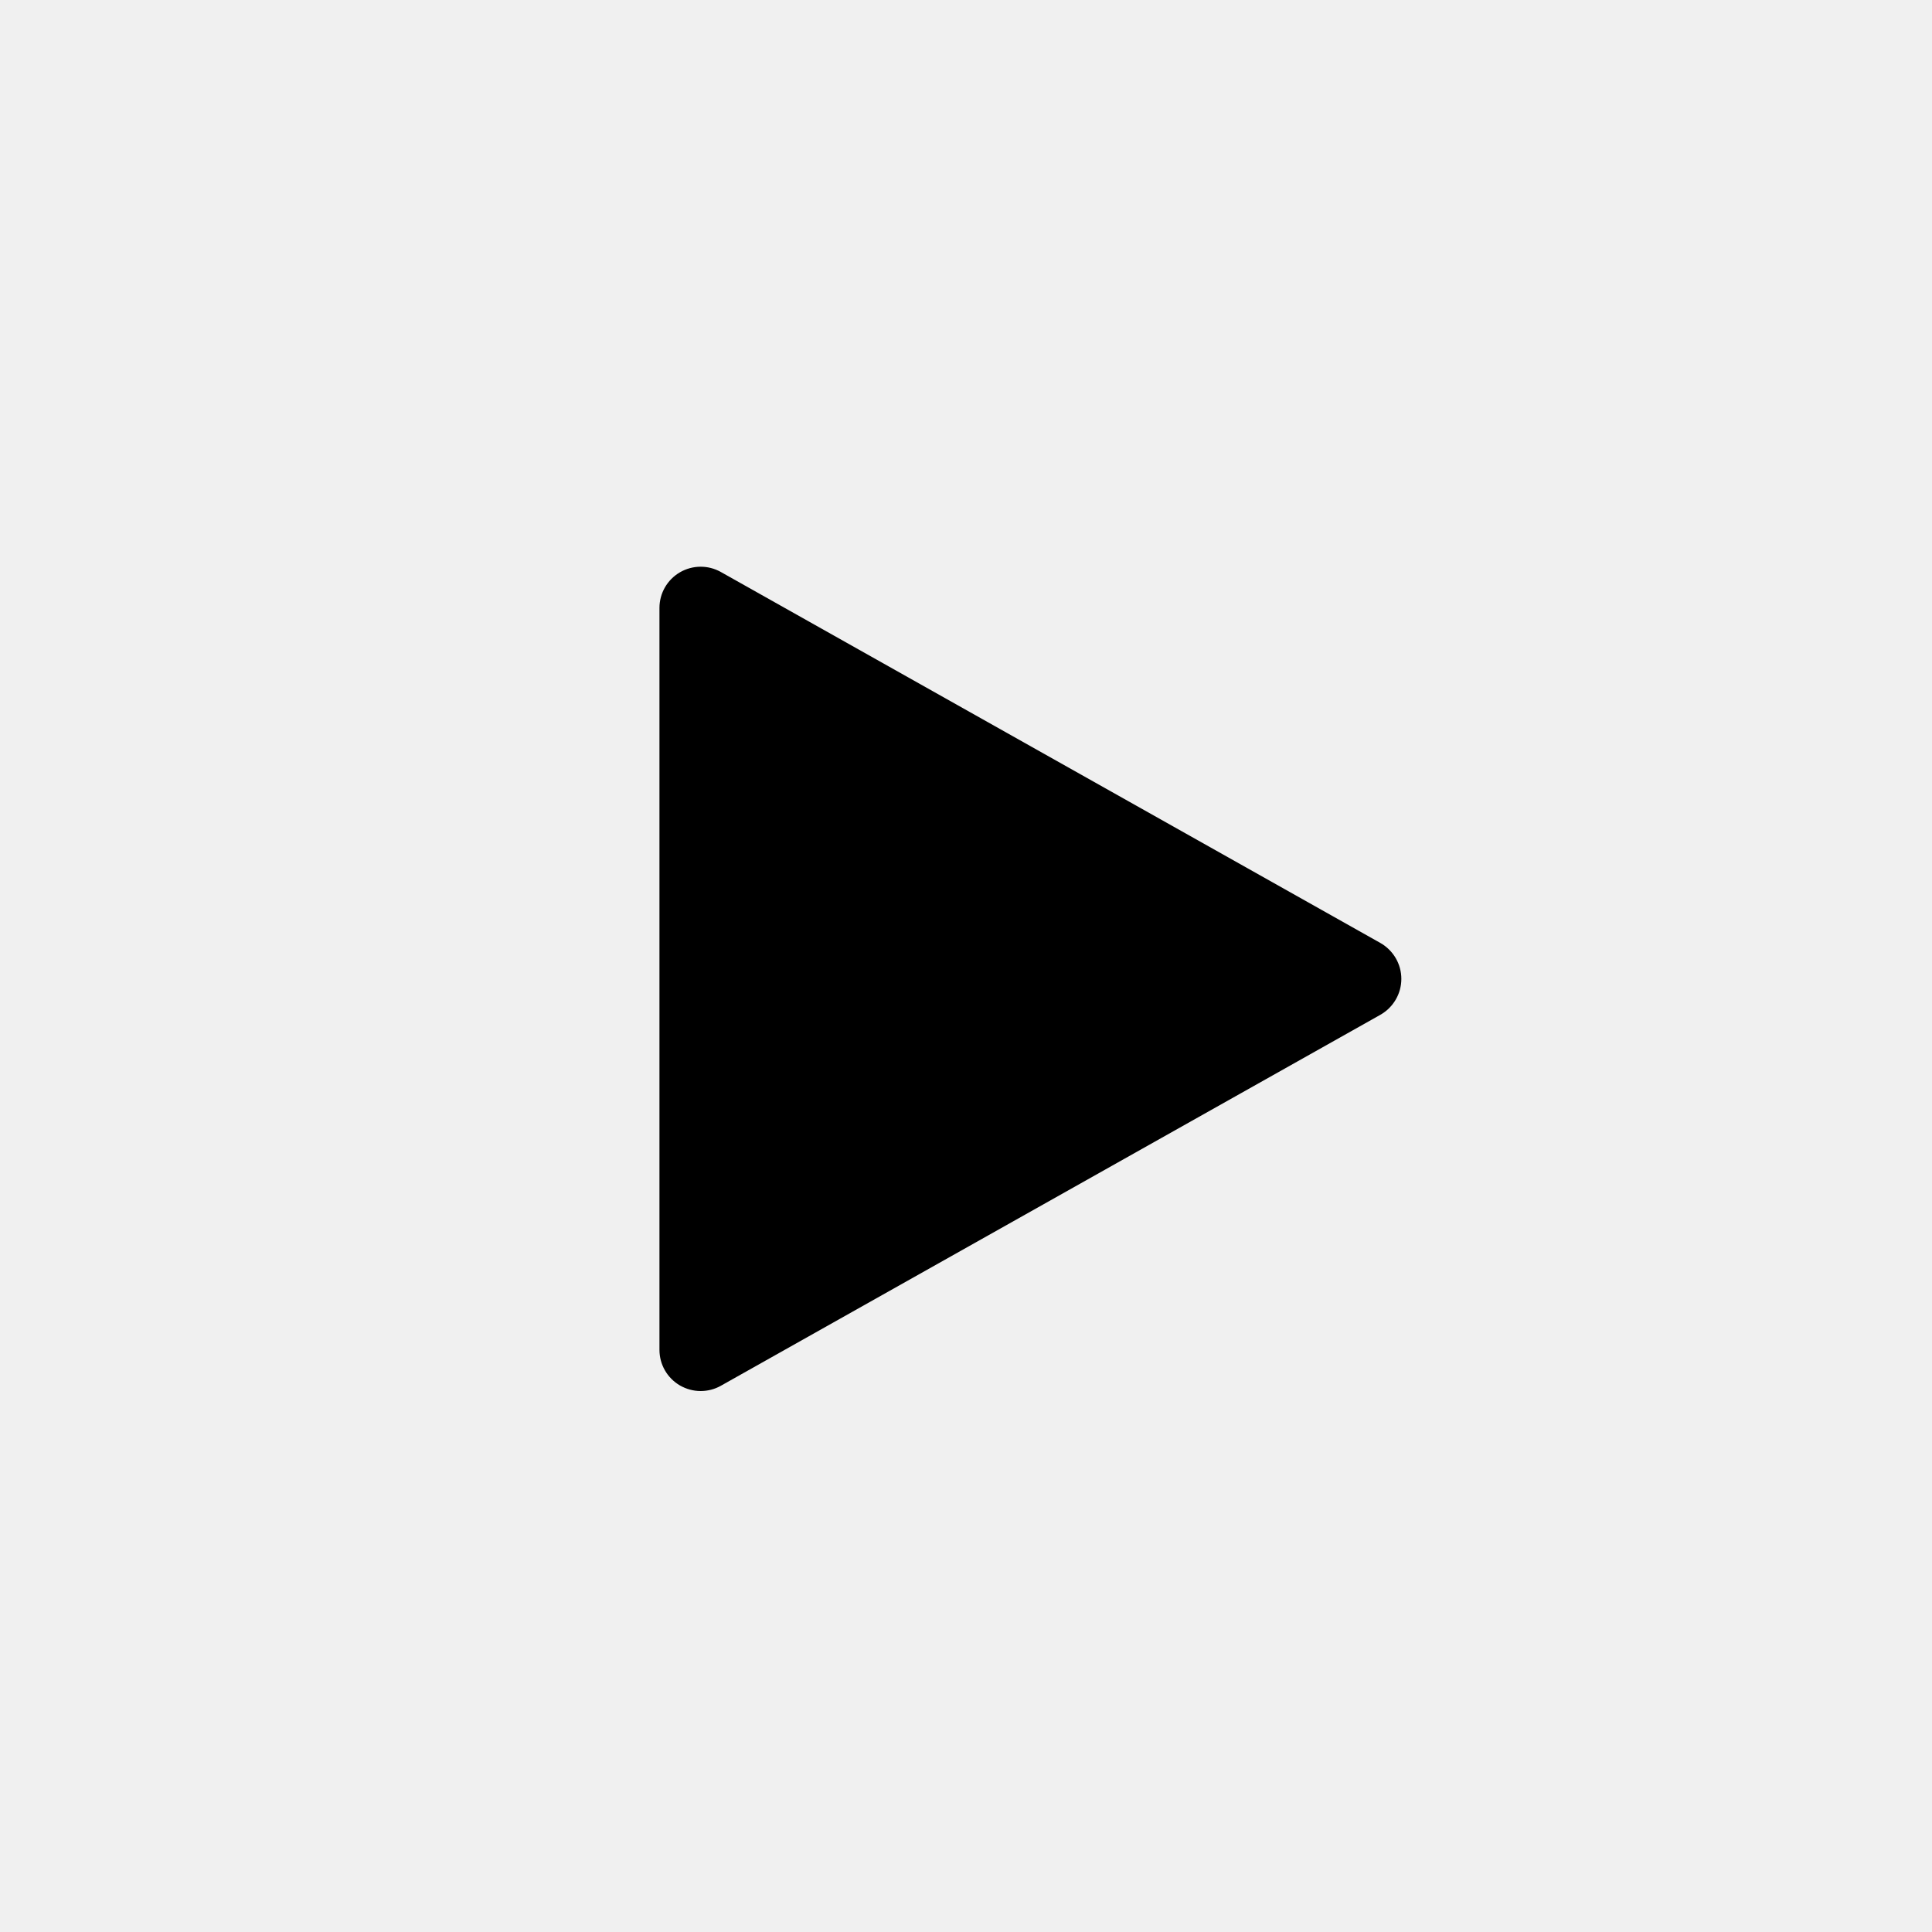
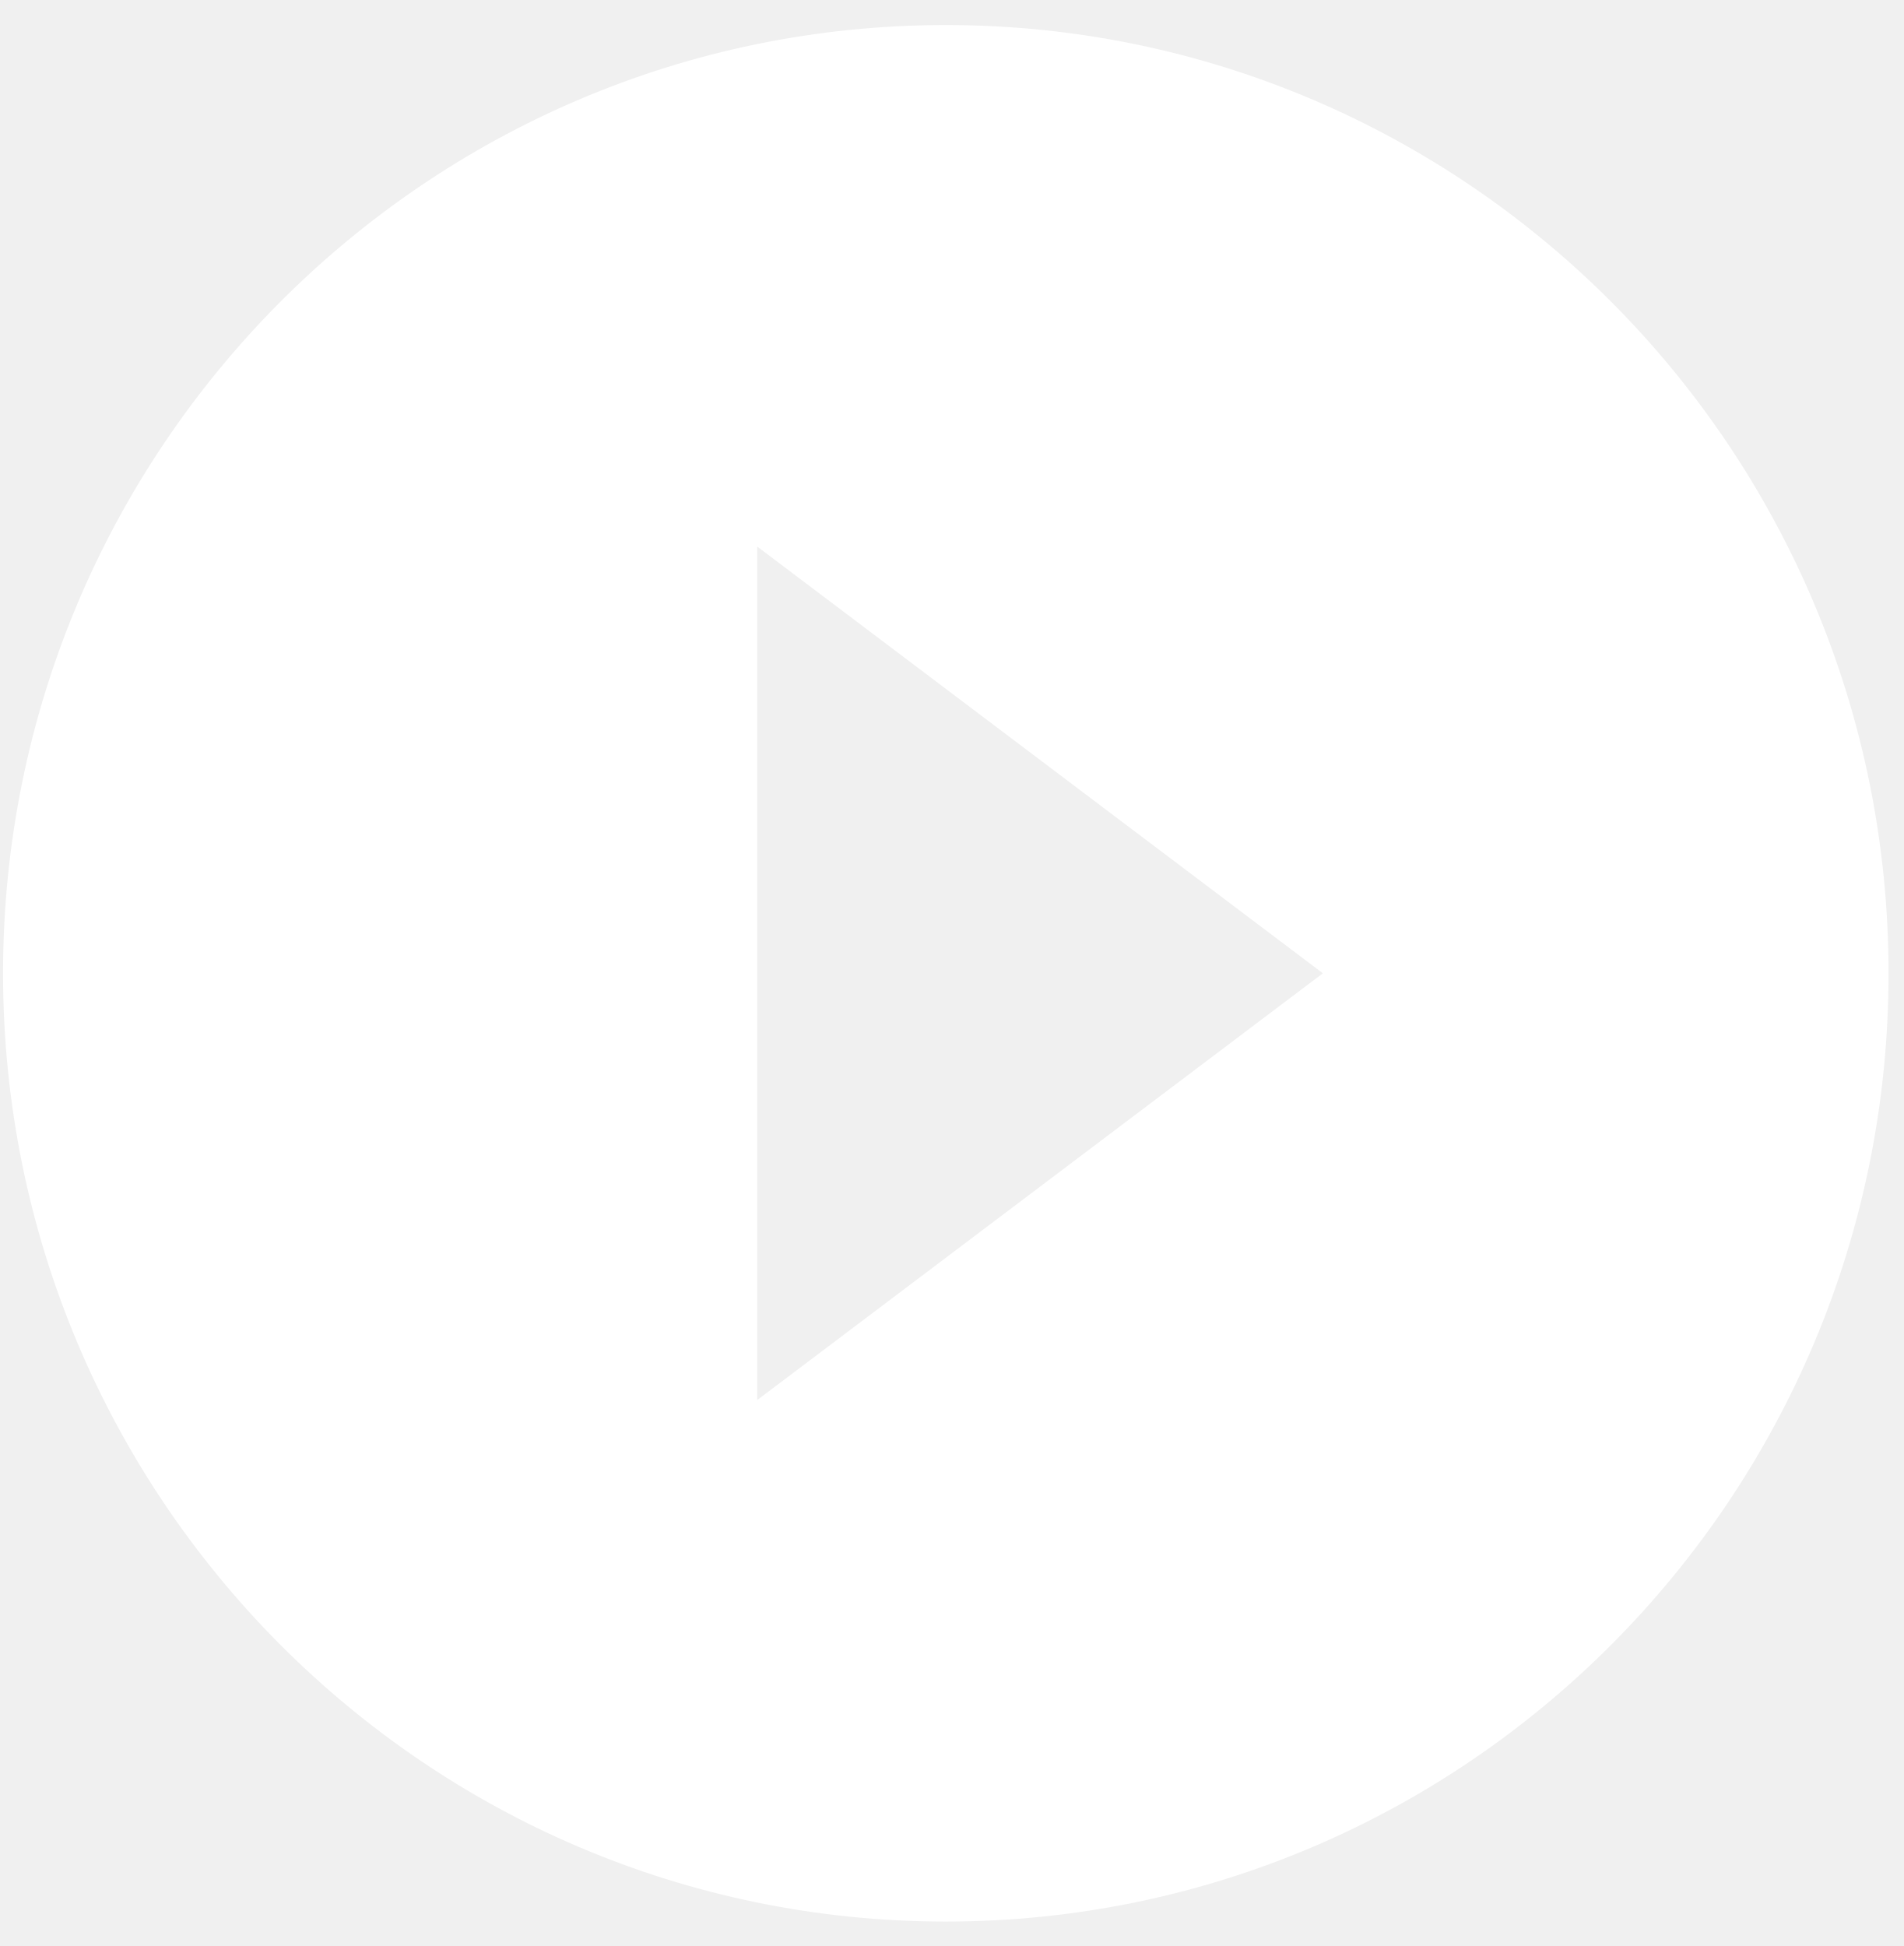
- <svg xmlns="http://www.w3.org/2000/svg" version="1.1" id="Capa_1" x="0px" y="0px" viewBox="-240 -220 750.001 750.001" style="enable-background:new 0 0 320.001 320.001;" xml:space="preserve">
-   <path d="M295.84,146.049l-256-144c-4.96-2.784-11.008-2.72-15.904,0.128C19.008,5.057,16,10.305,16,16.001v288  c0,5.696,3.008,10.944,7.936,13.824c2.496,1.44,5.28,2.176,8.064,2.176c2.688,0,5.408-0.672,7.84-2.048l256-144  c5.024-2.848,8.16-8.16,8.16-13.952S300.864,148.897,295.84,146.049z" />
-   <g>
- </g>
-   <g>
- </g>
-   <g>
- </g>
-   <g>
- </g>
-   <g>
- </g>
-   <g>
- </g>
-   <g>
- </g>
-   <g>
- </g>
-   <g>
- </g>
-   <g>
- </g>
-   <g>
- </g>
-   <g>
- </g>
-   <g>
- </g>
-   <g>
- </g>
-   <g>
- </g>
+ <svg xmlns="http://www.w3.org/2000/svg" width="45" height="46" viewBox="0 0 45 46" fill="none">
+   <path d="M22.356 0.592C10.056 0.592 0.072 10.634 0.072 23.007C0.072 35.38 10.056 45.422 22.356 45.422C34.657 45.422 44.641 35.38 44.641 23.007C44.641 10.634 34.657 0.592 22.356 0.592ZM17.9 33.094L17.9 12.92L31.27 23.007L17.9 33.094Z" fill="white" />
</svg>
